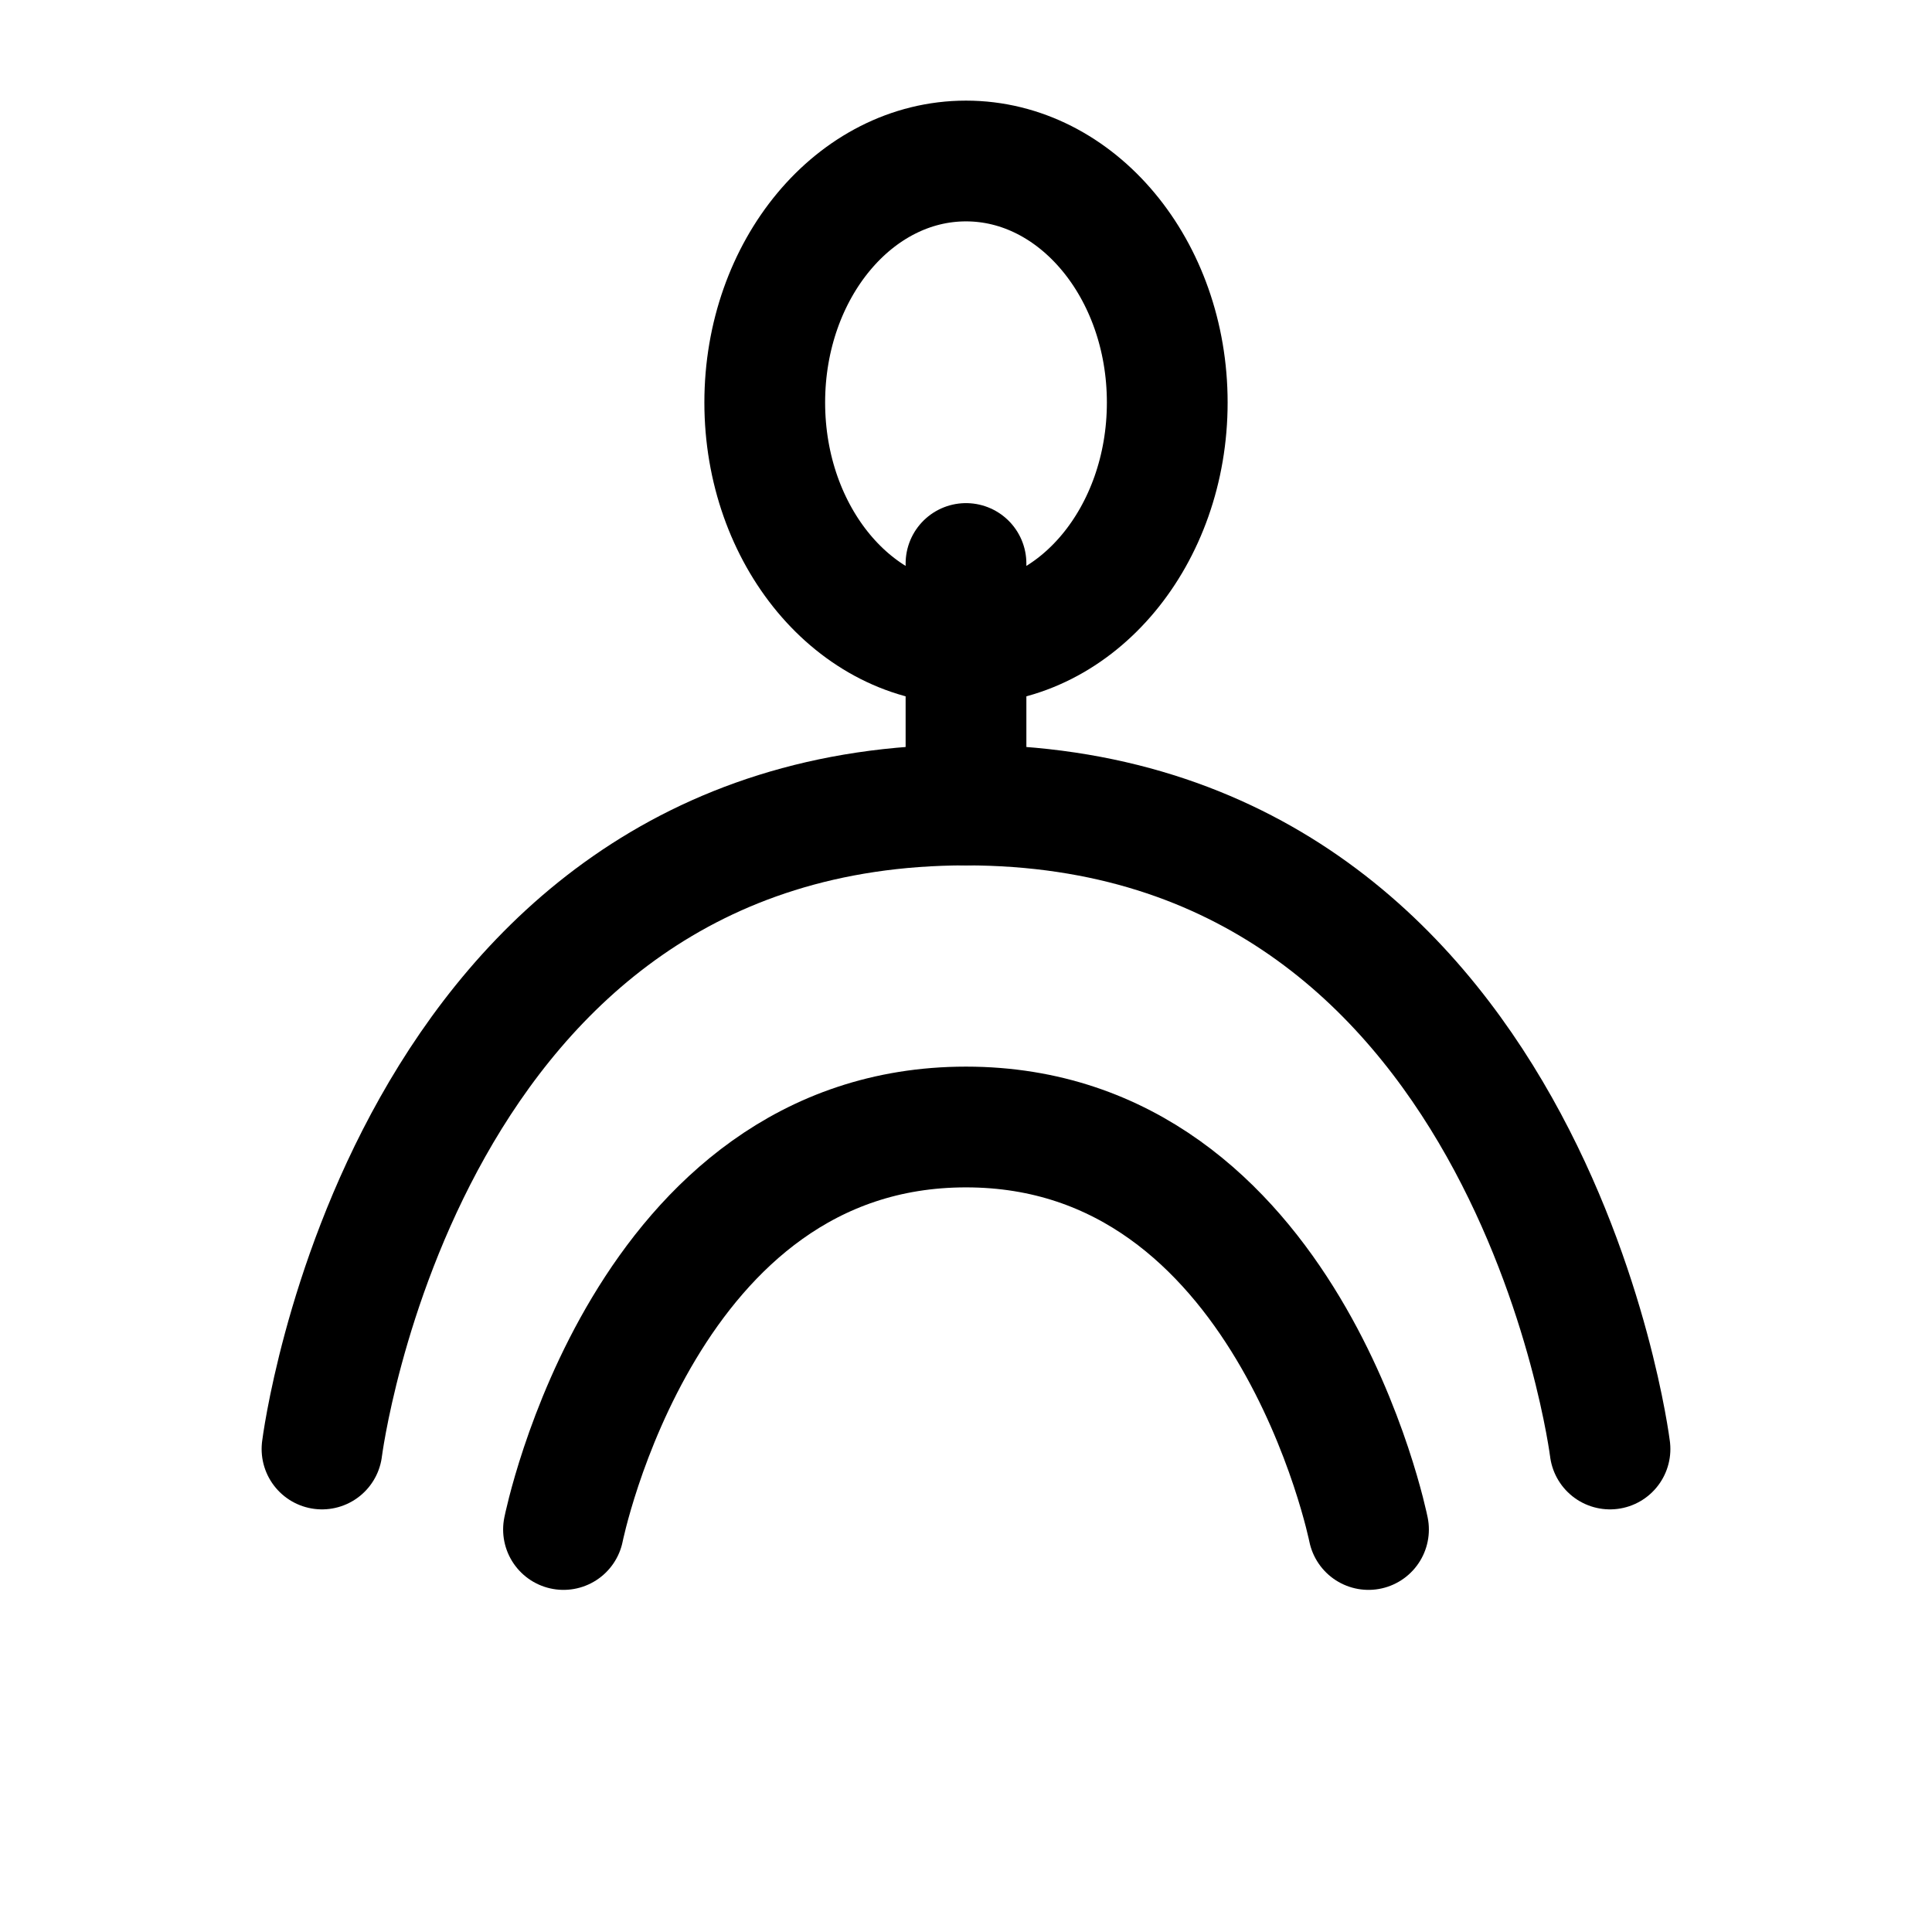
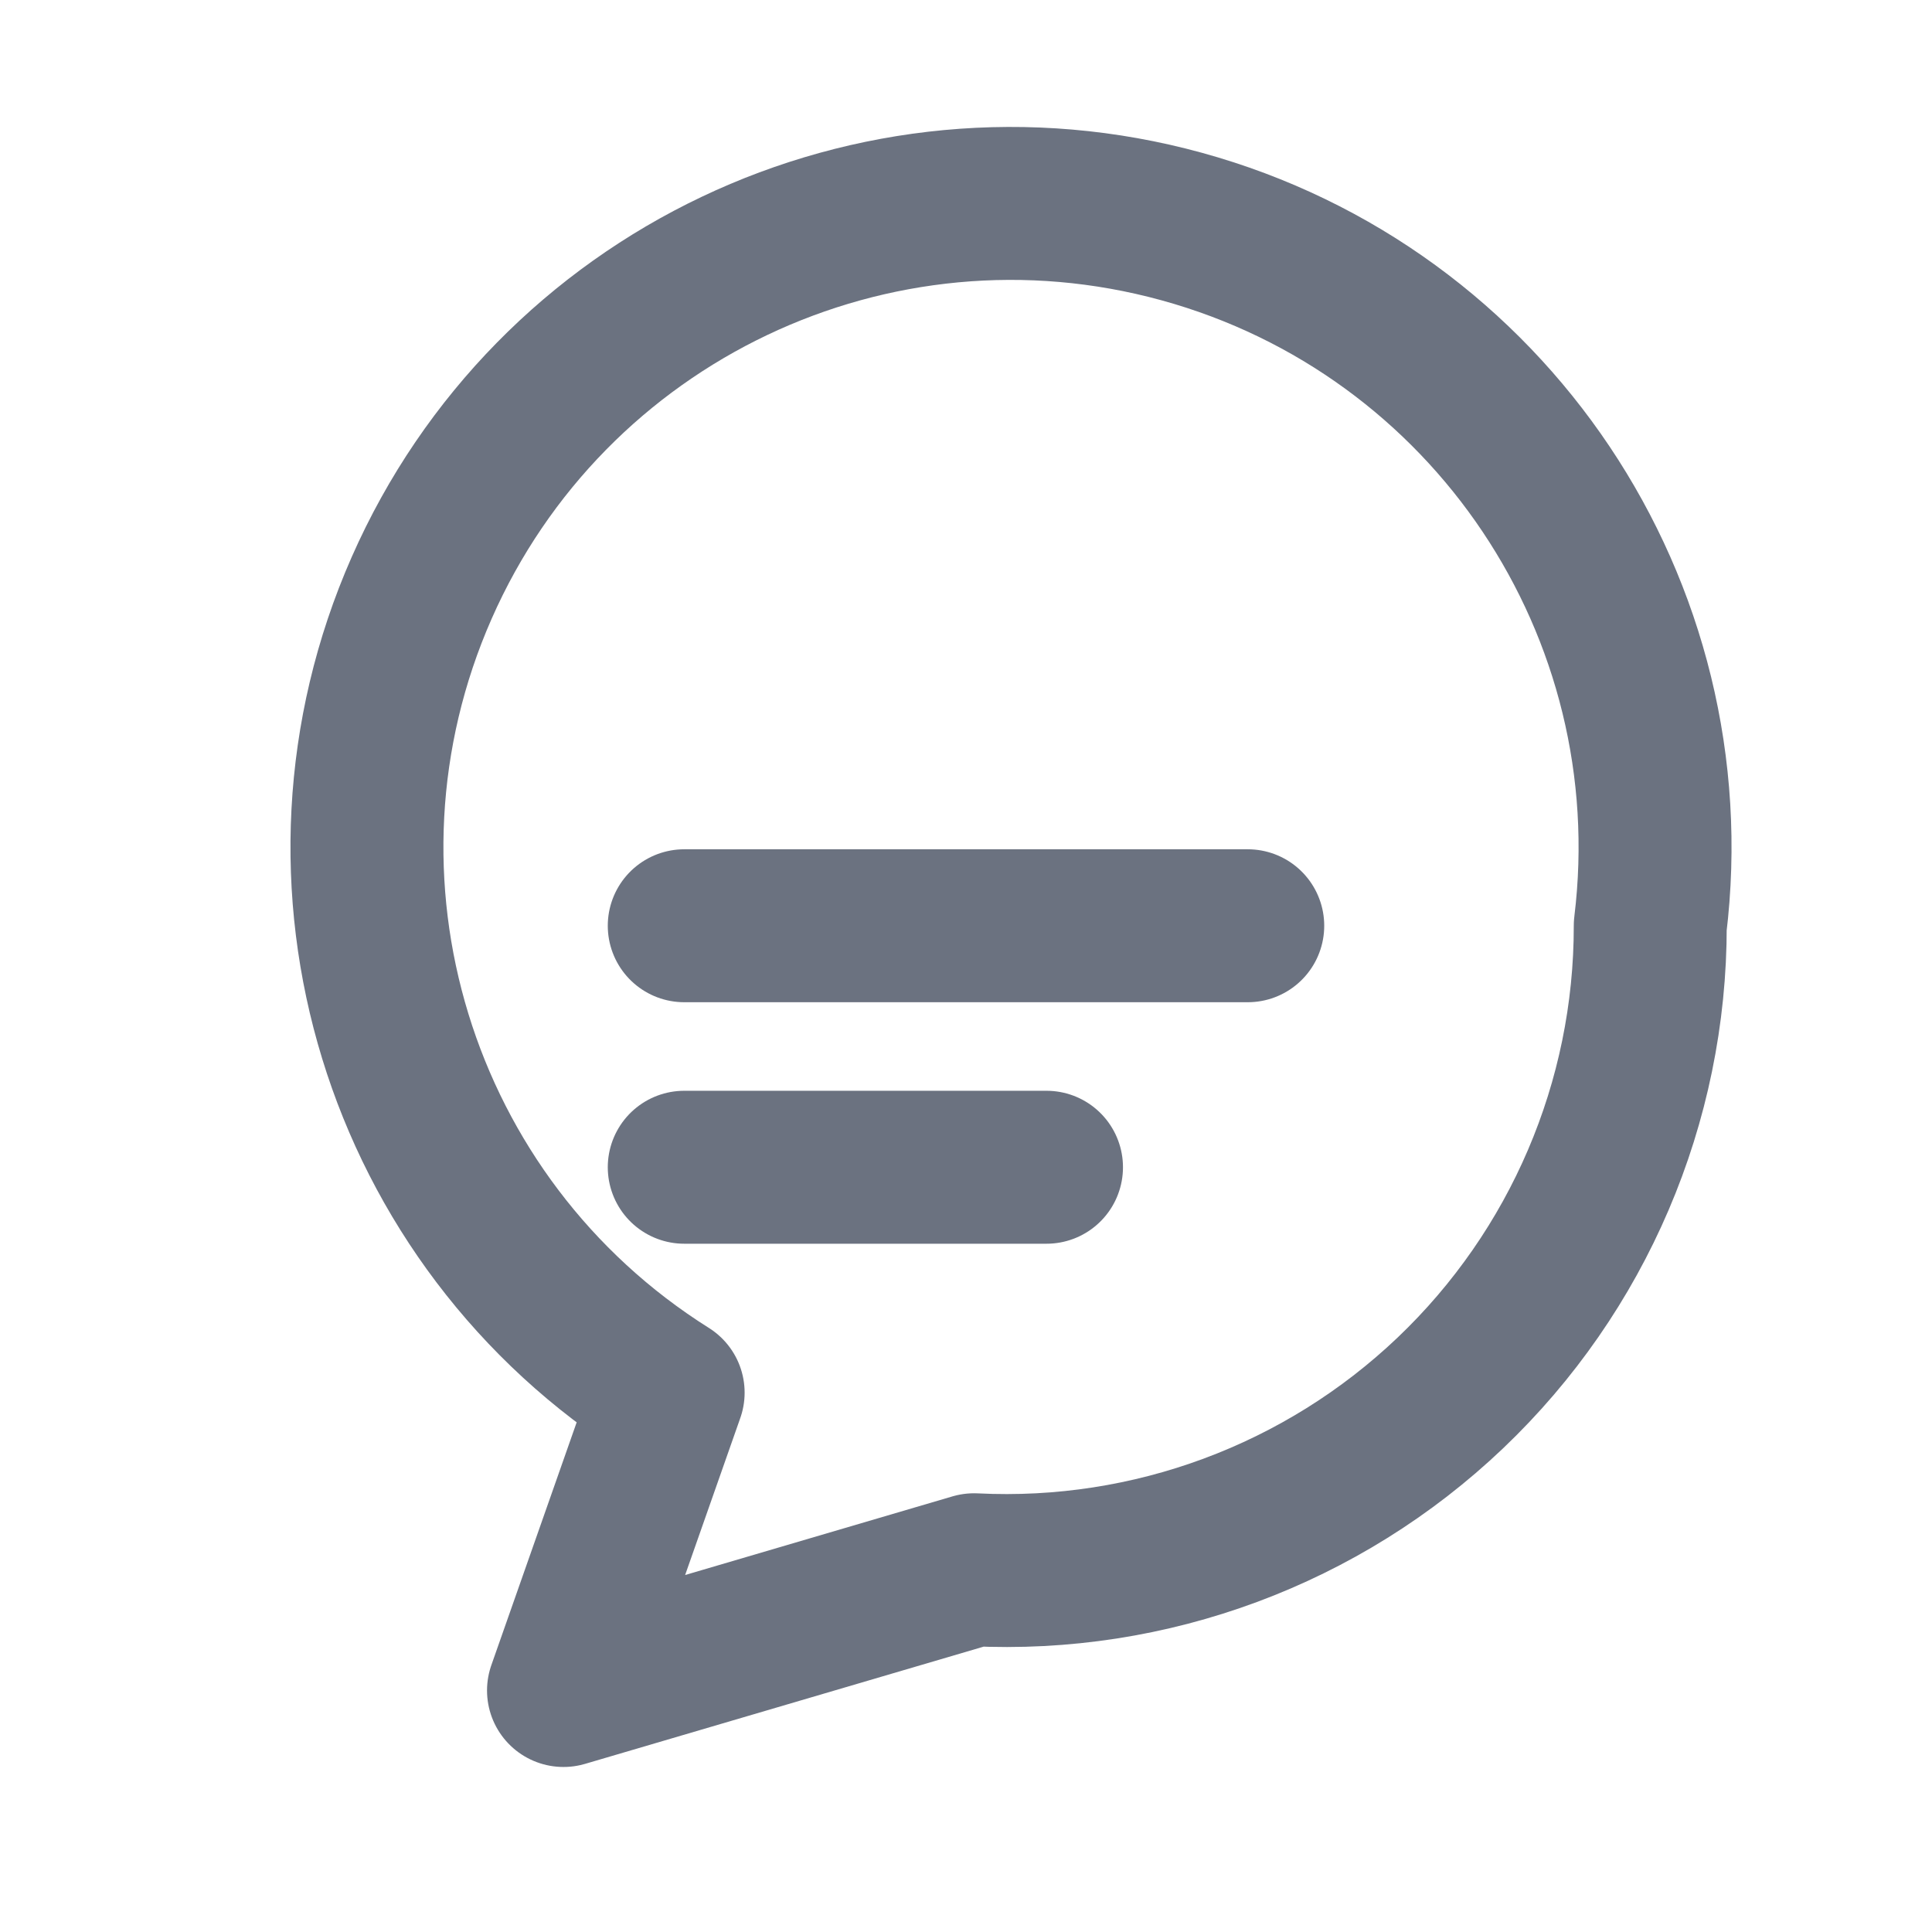
- <svg xmlns="http://www.w3.org/2000/svg" width="48" height="48" viewBox="0 0 48 48" fill="none">
-   <path d="M8 36C8 36 10 20 24 20C38 20 40 36 40 36" stroke="currentColor" stroke-width="3" stroke-linecap="round" />
-   <path d="M14 38C14 38 16 28 24 28C32 28 34 38 34 38" stroke="currentColor" stroke-width="3" stroke-linecap="round" />
-   <path d="M24 20V14" stroke="currentColor" stroke-width="3" stroke-linecap="round" />
-   <ellipse cx="24" cy="10" rx="5" ry="6" stroke="currentColor" stroke-width="3" />
+ <svg xmlns="http://www.w3.org/2000/svg" width="24" height="24" viewBox="0 0 24 24" fill="none" stroke="#6b7280" stroke-width="1.9" stroke-linecap="round" stroke-linejoin="round">
+   <path d="M20.5 11.5a8 8 0 0 1-8.4 8L7 21l1.3-3.7a8 8 0 1 1 12.2-5.8Z" />
+   <path d="M8.5 11.5h7M8.5 14.5h4.5" />
</svg>
